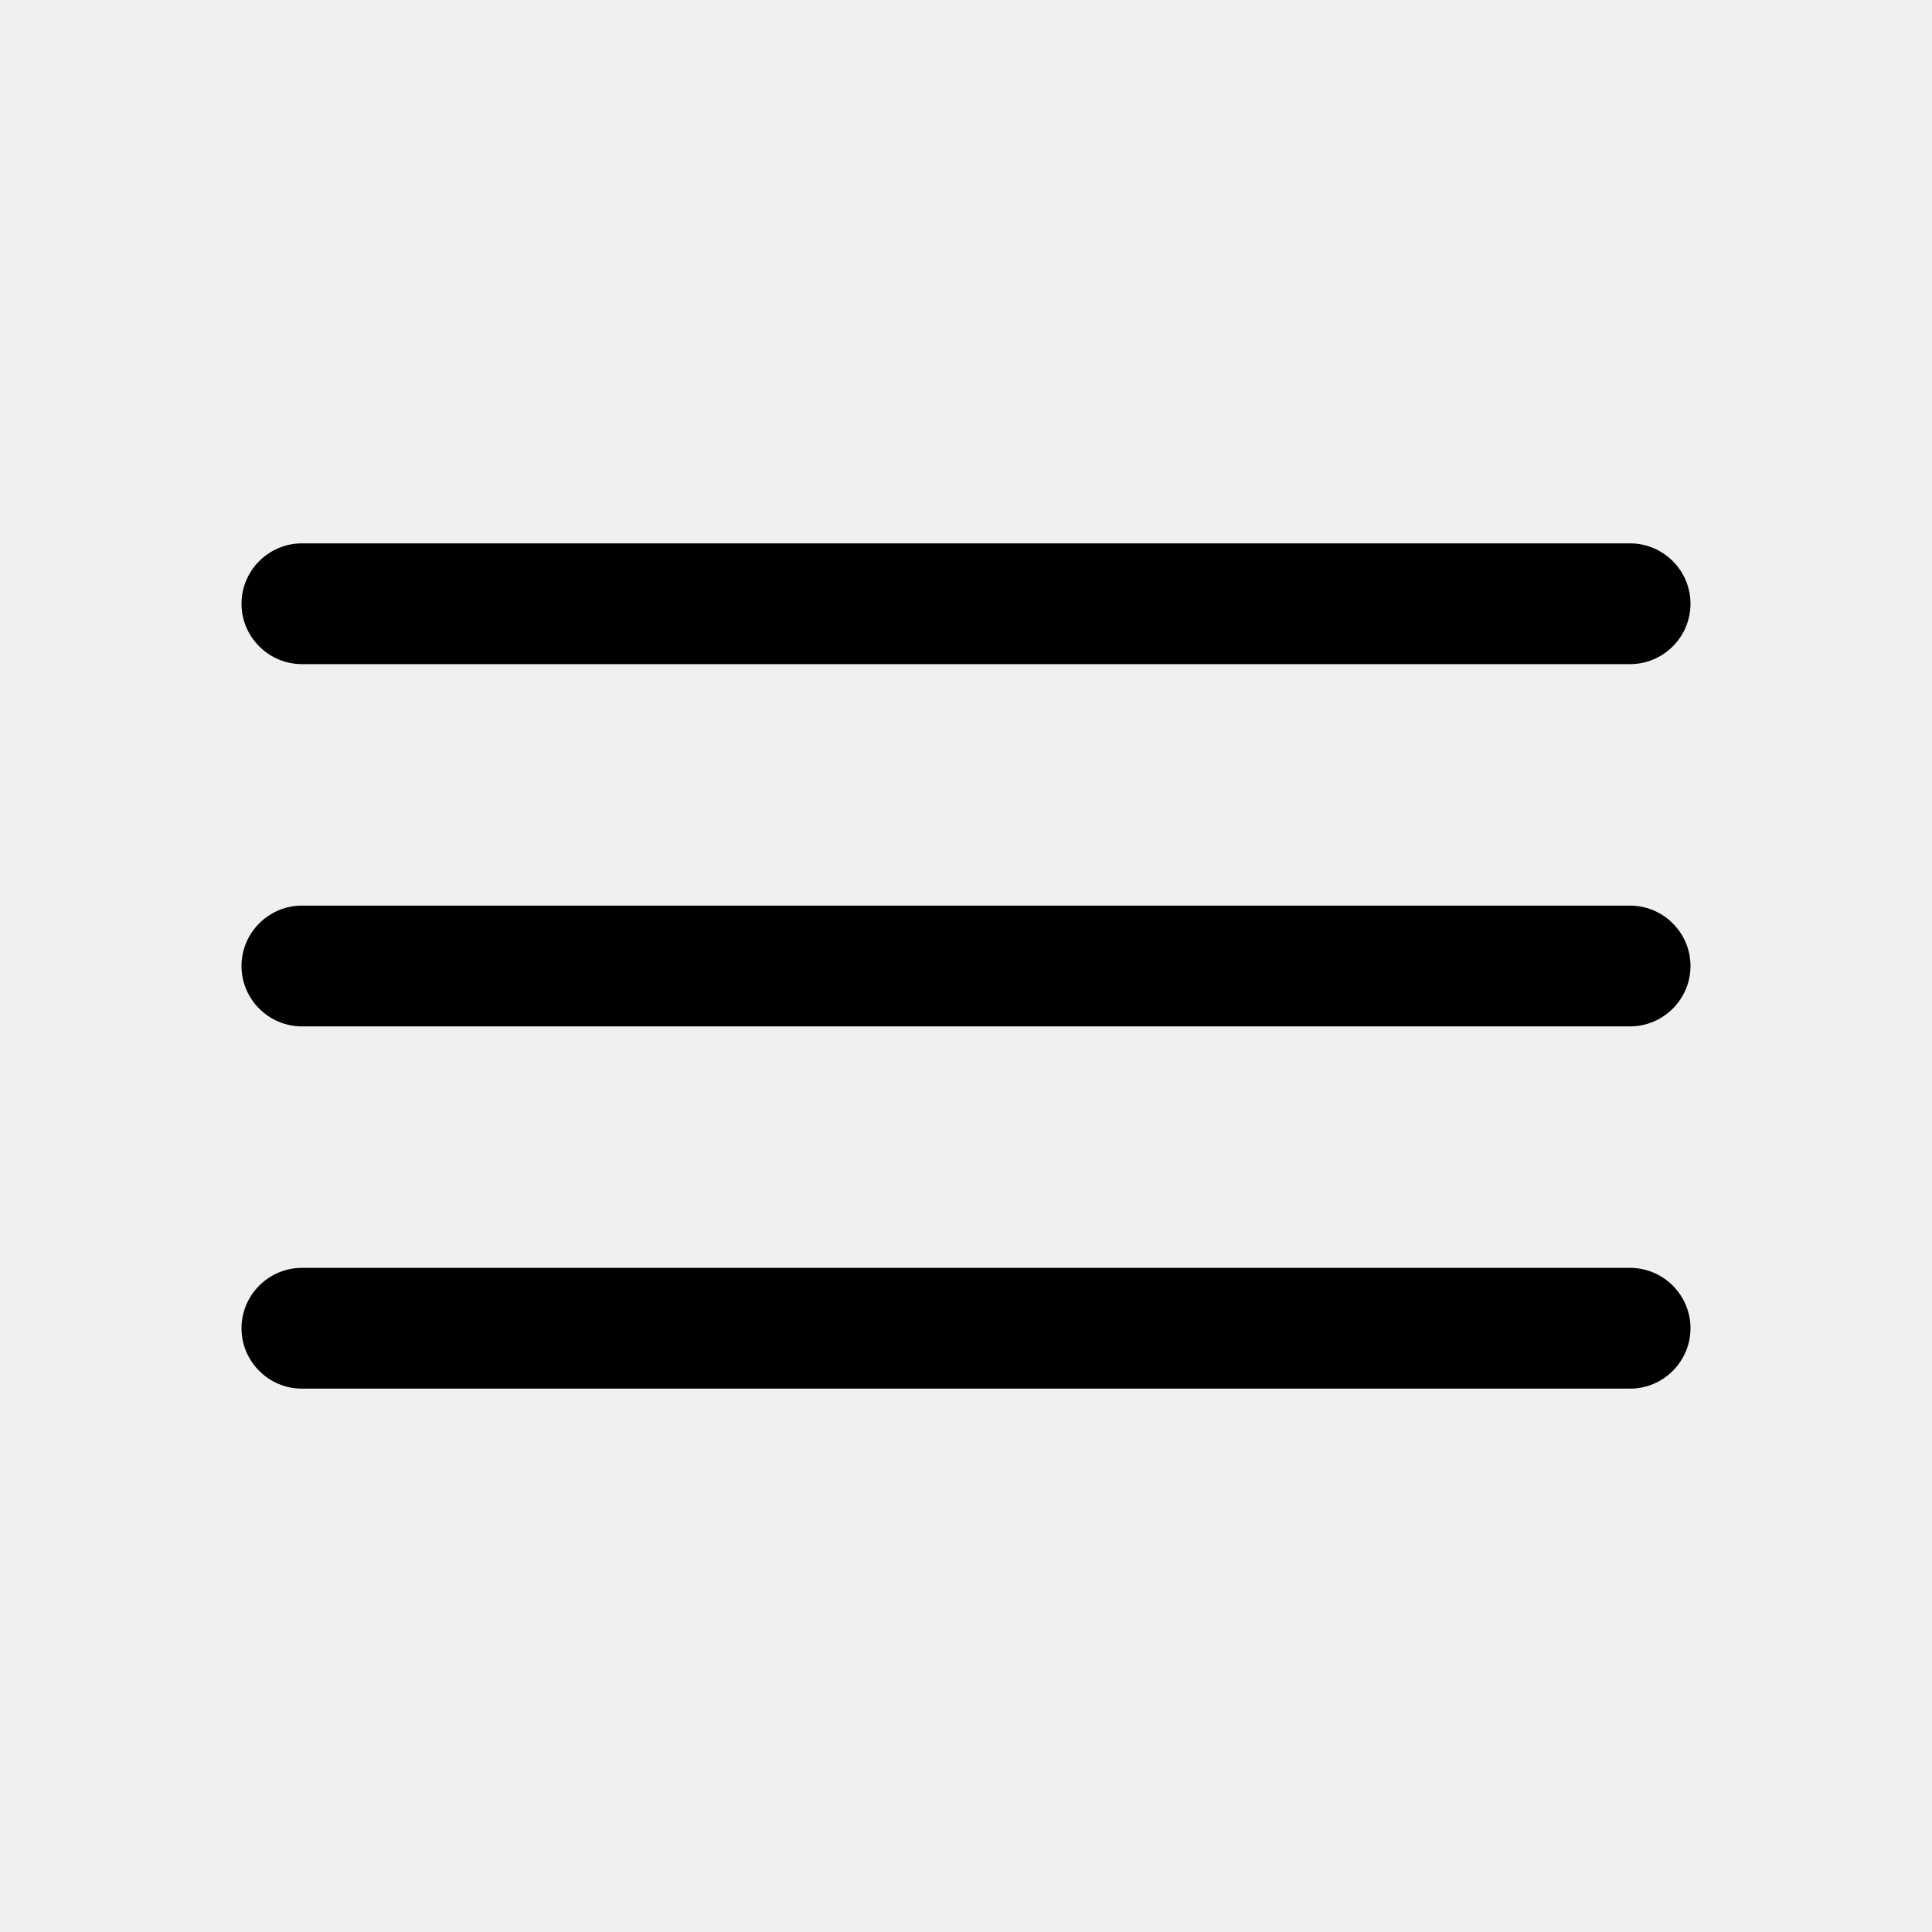
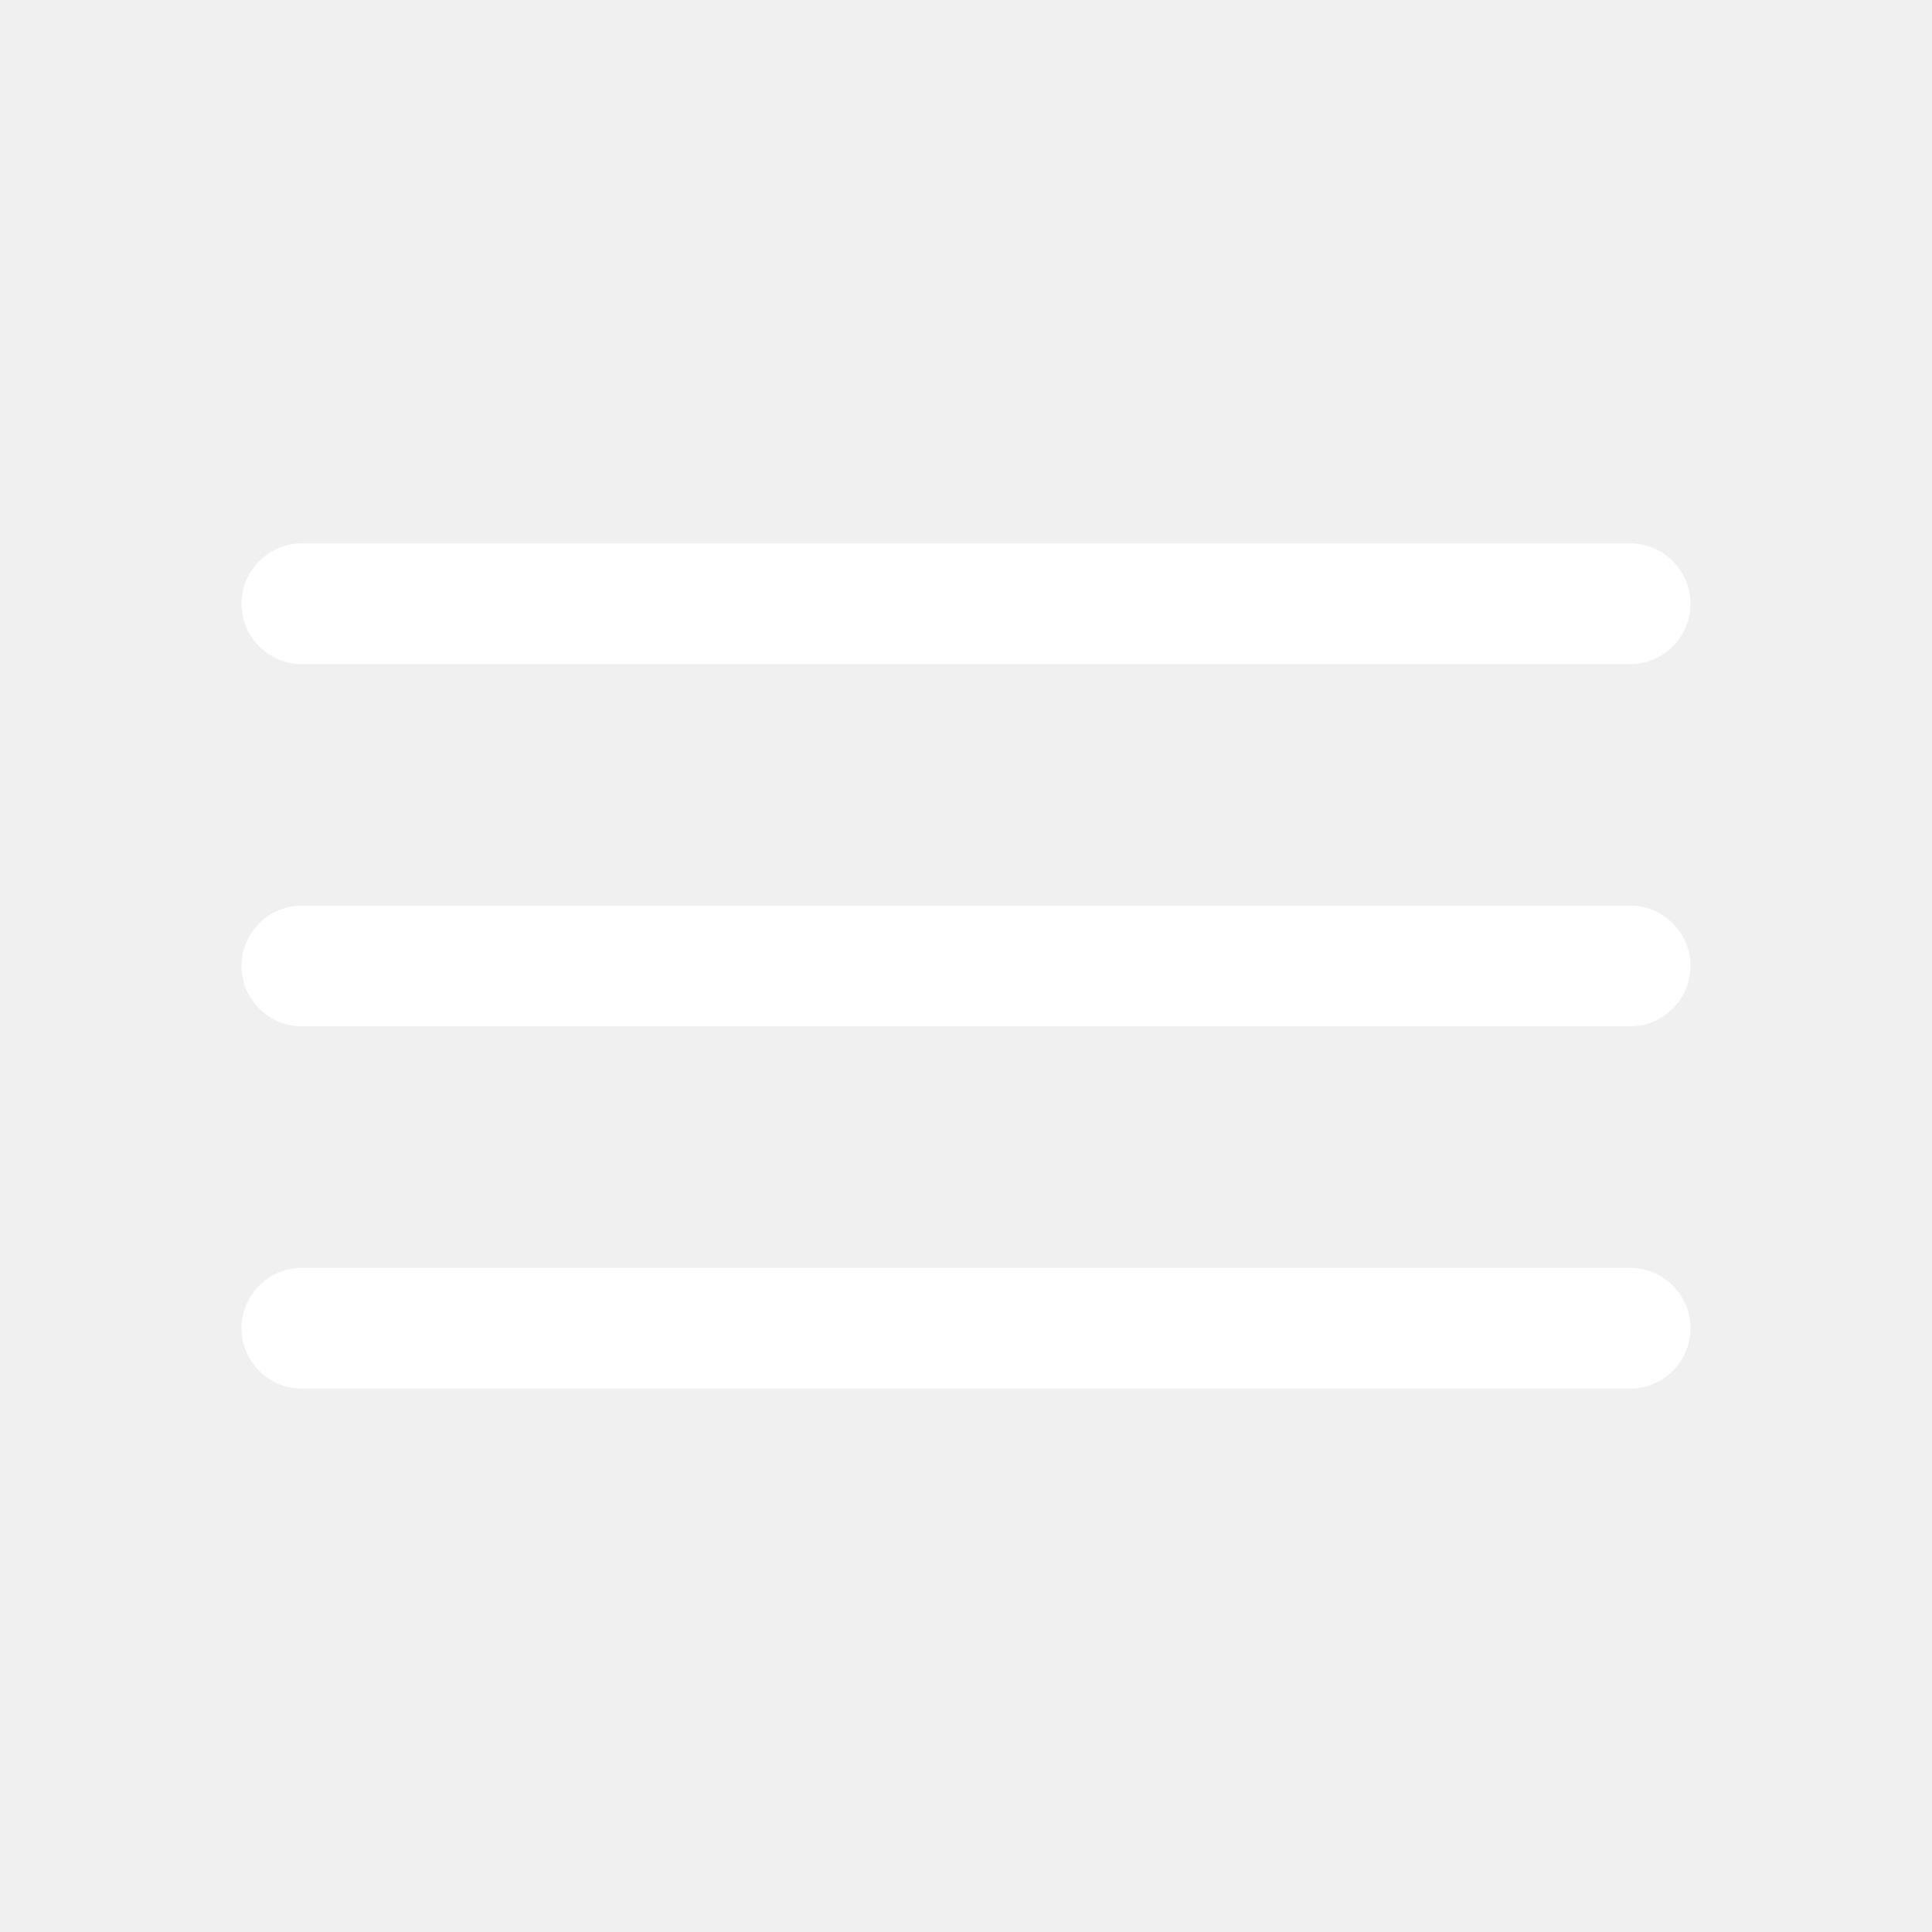
<svg xmlns="http://www.w3.org/2000/svg" viewBox="0 0 512 512">
-   <path d="M432 176H80c-8.8 0-16-7.2-16-16s7.2-16 16-16h352c8.8 0 16 7.2 16 16s-7.2 16-16 16zM432 272H80c-8.8 0-16-7.2-16-16s7.2-16 16-16h352c8.8 0 16 7.2 16 16s-7.2 16-16 16zM432 368H80c-8.8 0-16-7.2-16-16s7.2-16 16-16h352c8.8 0 16 7.2 16 16s-7.2 16-16 16z" />
+   <path d="M432 176H80c-8.8 0-16-7.2-16-16s7.2-16 16-16h352c8.8 0 16 7.2 16 16s-7.2 16-16 16zM432 272H80c-8.8 0-16-7.2-16-16s7.2-16 16-16h352c8.8 0 16 7.2 16 16s-7.2 16-16 16zM432 368H80c-8.8 0-16-7.2-16-16s7.2-16 16-16h352c8.8 0 16 7.2 16 16s-7.2 16-16 16z" fill="white" />
</svg>
